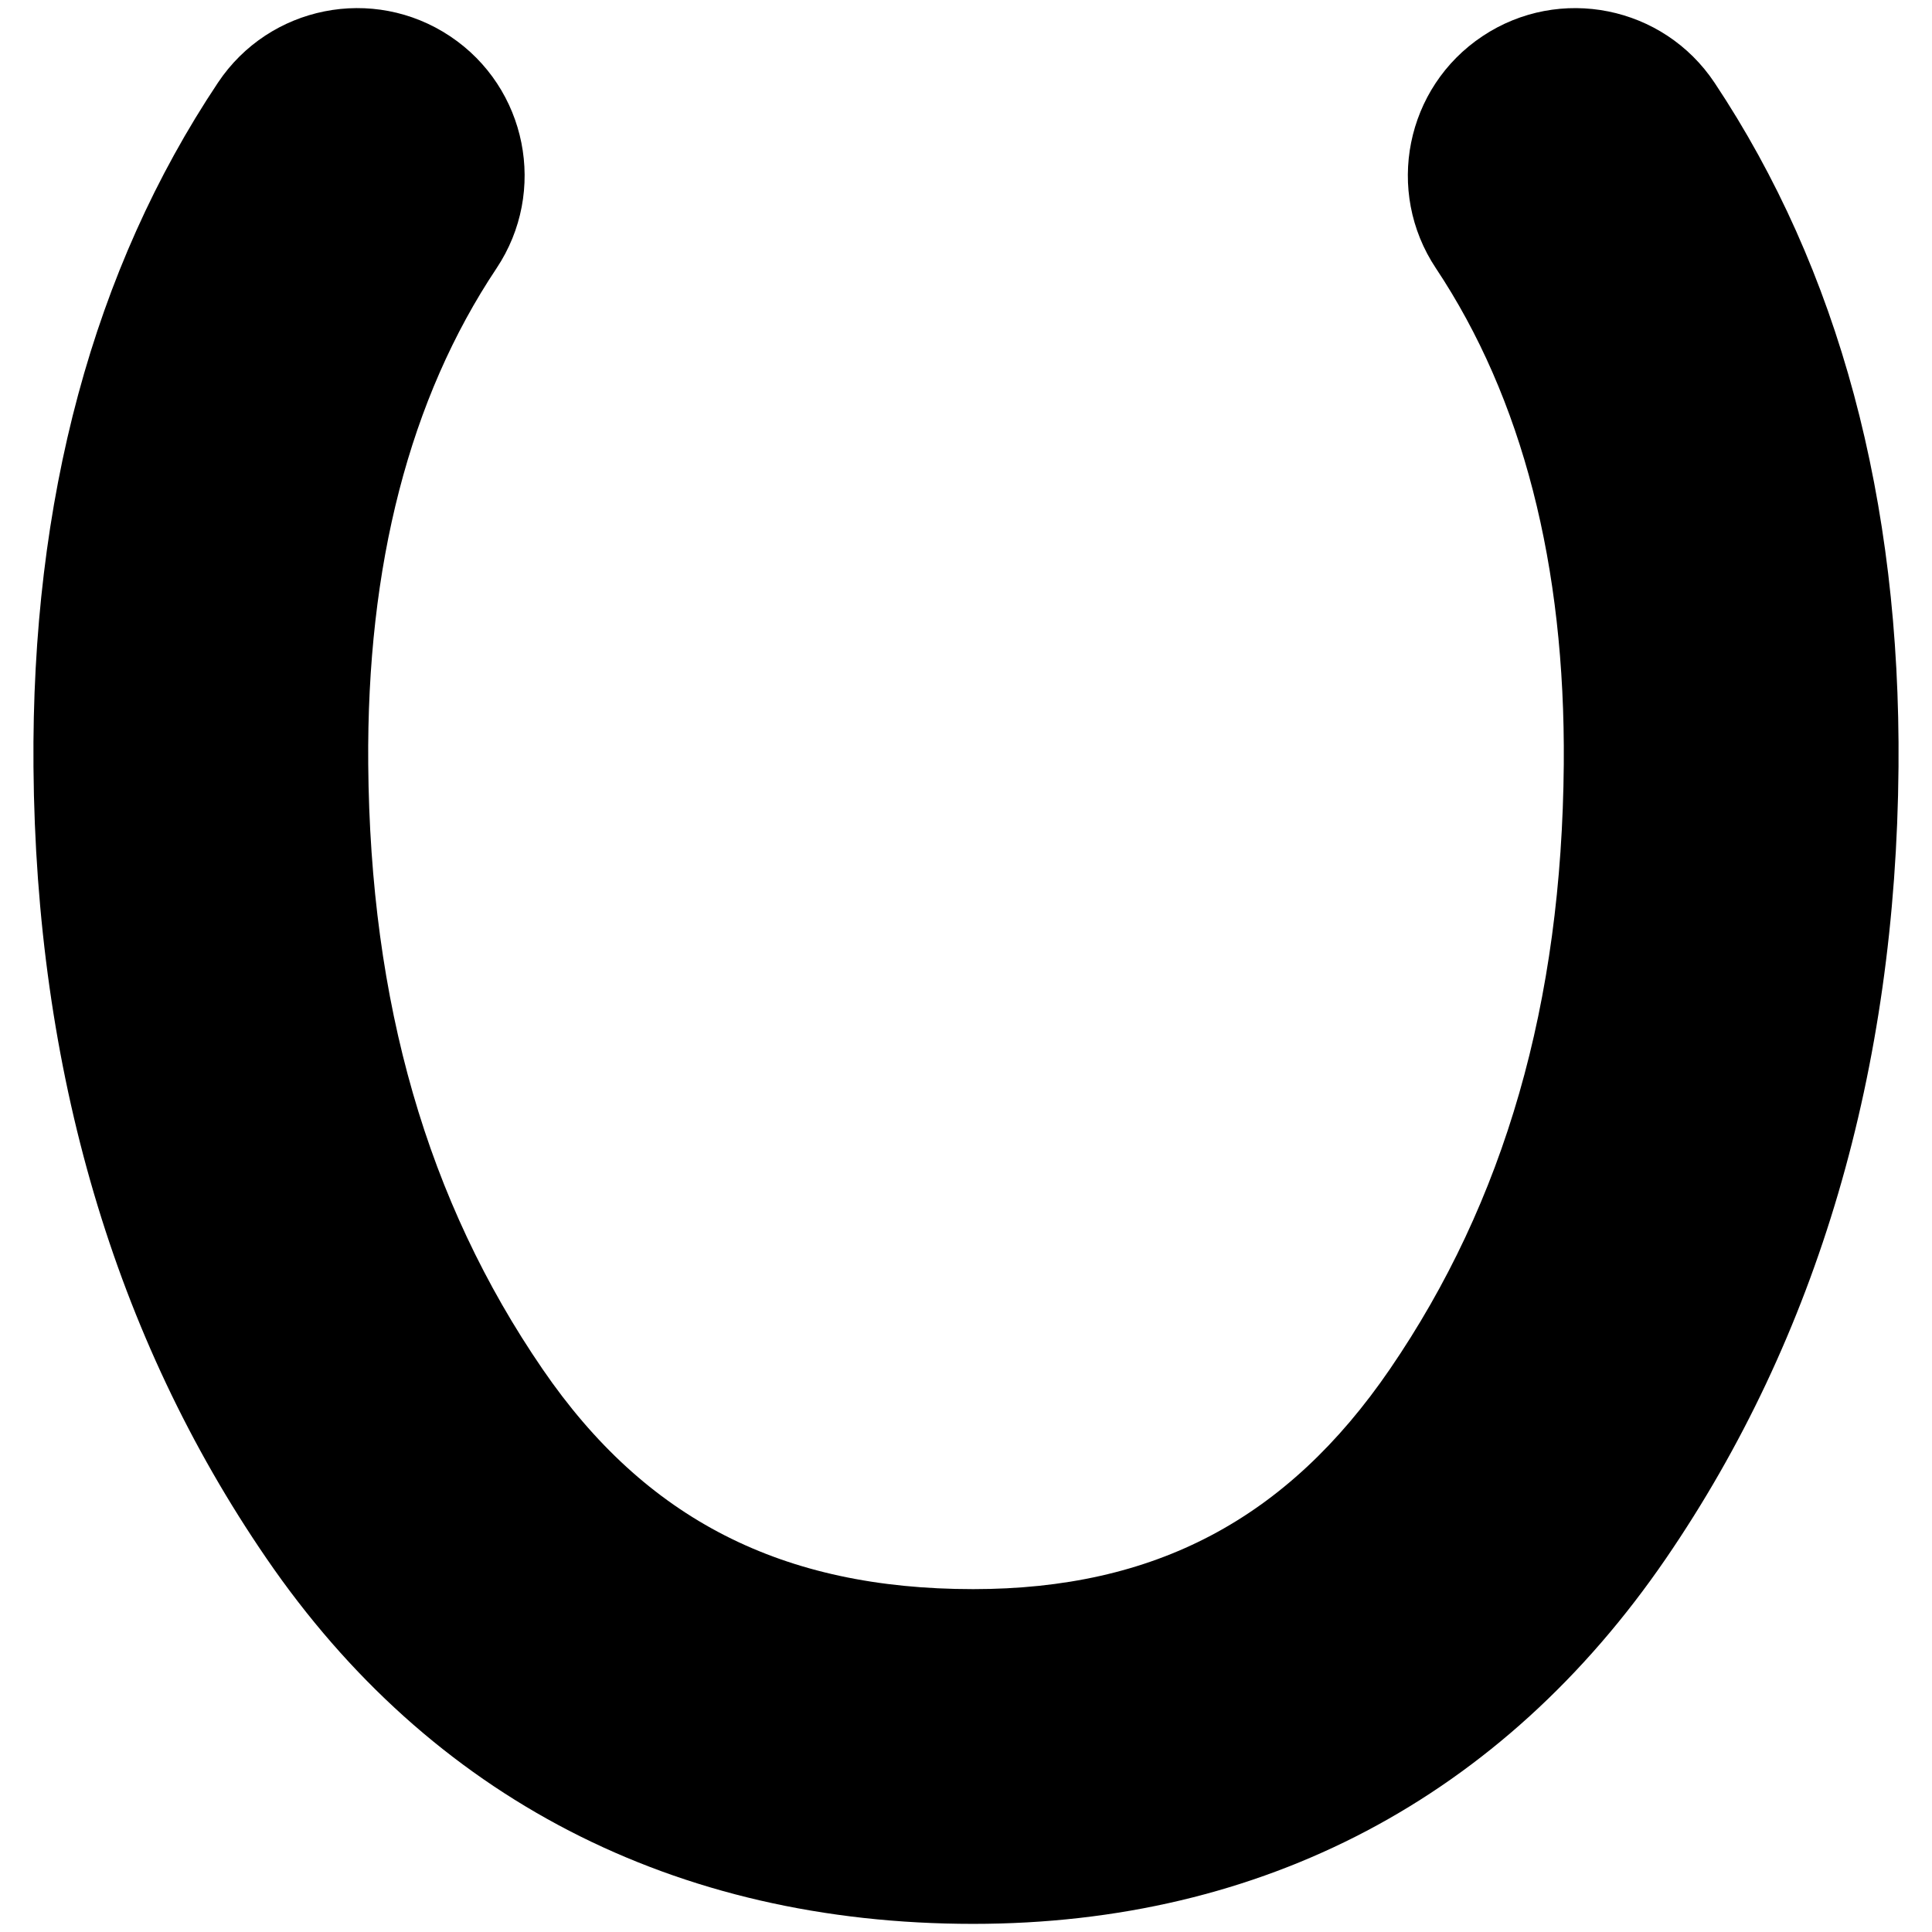
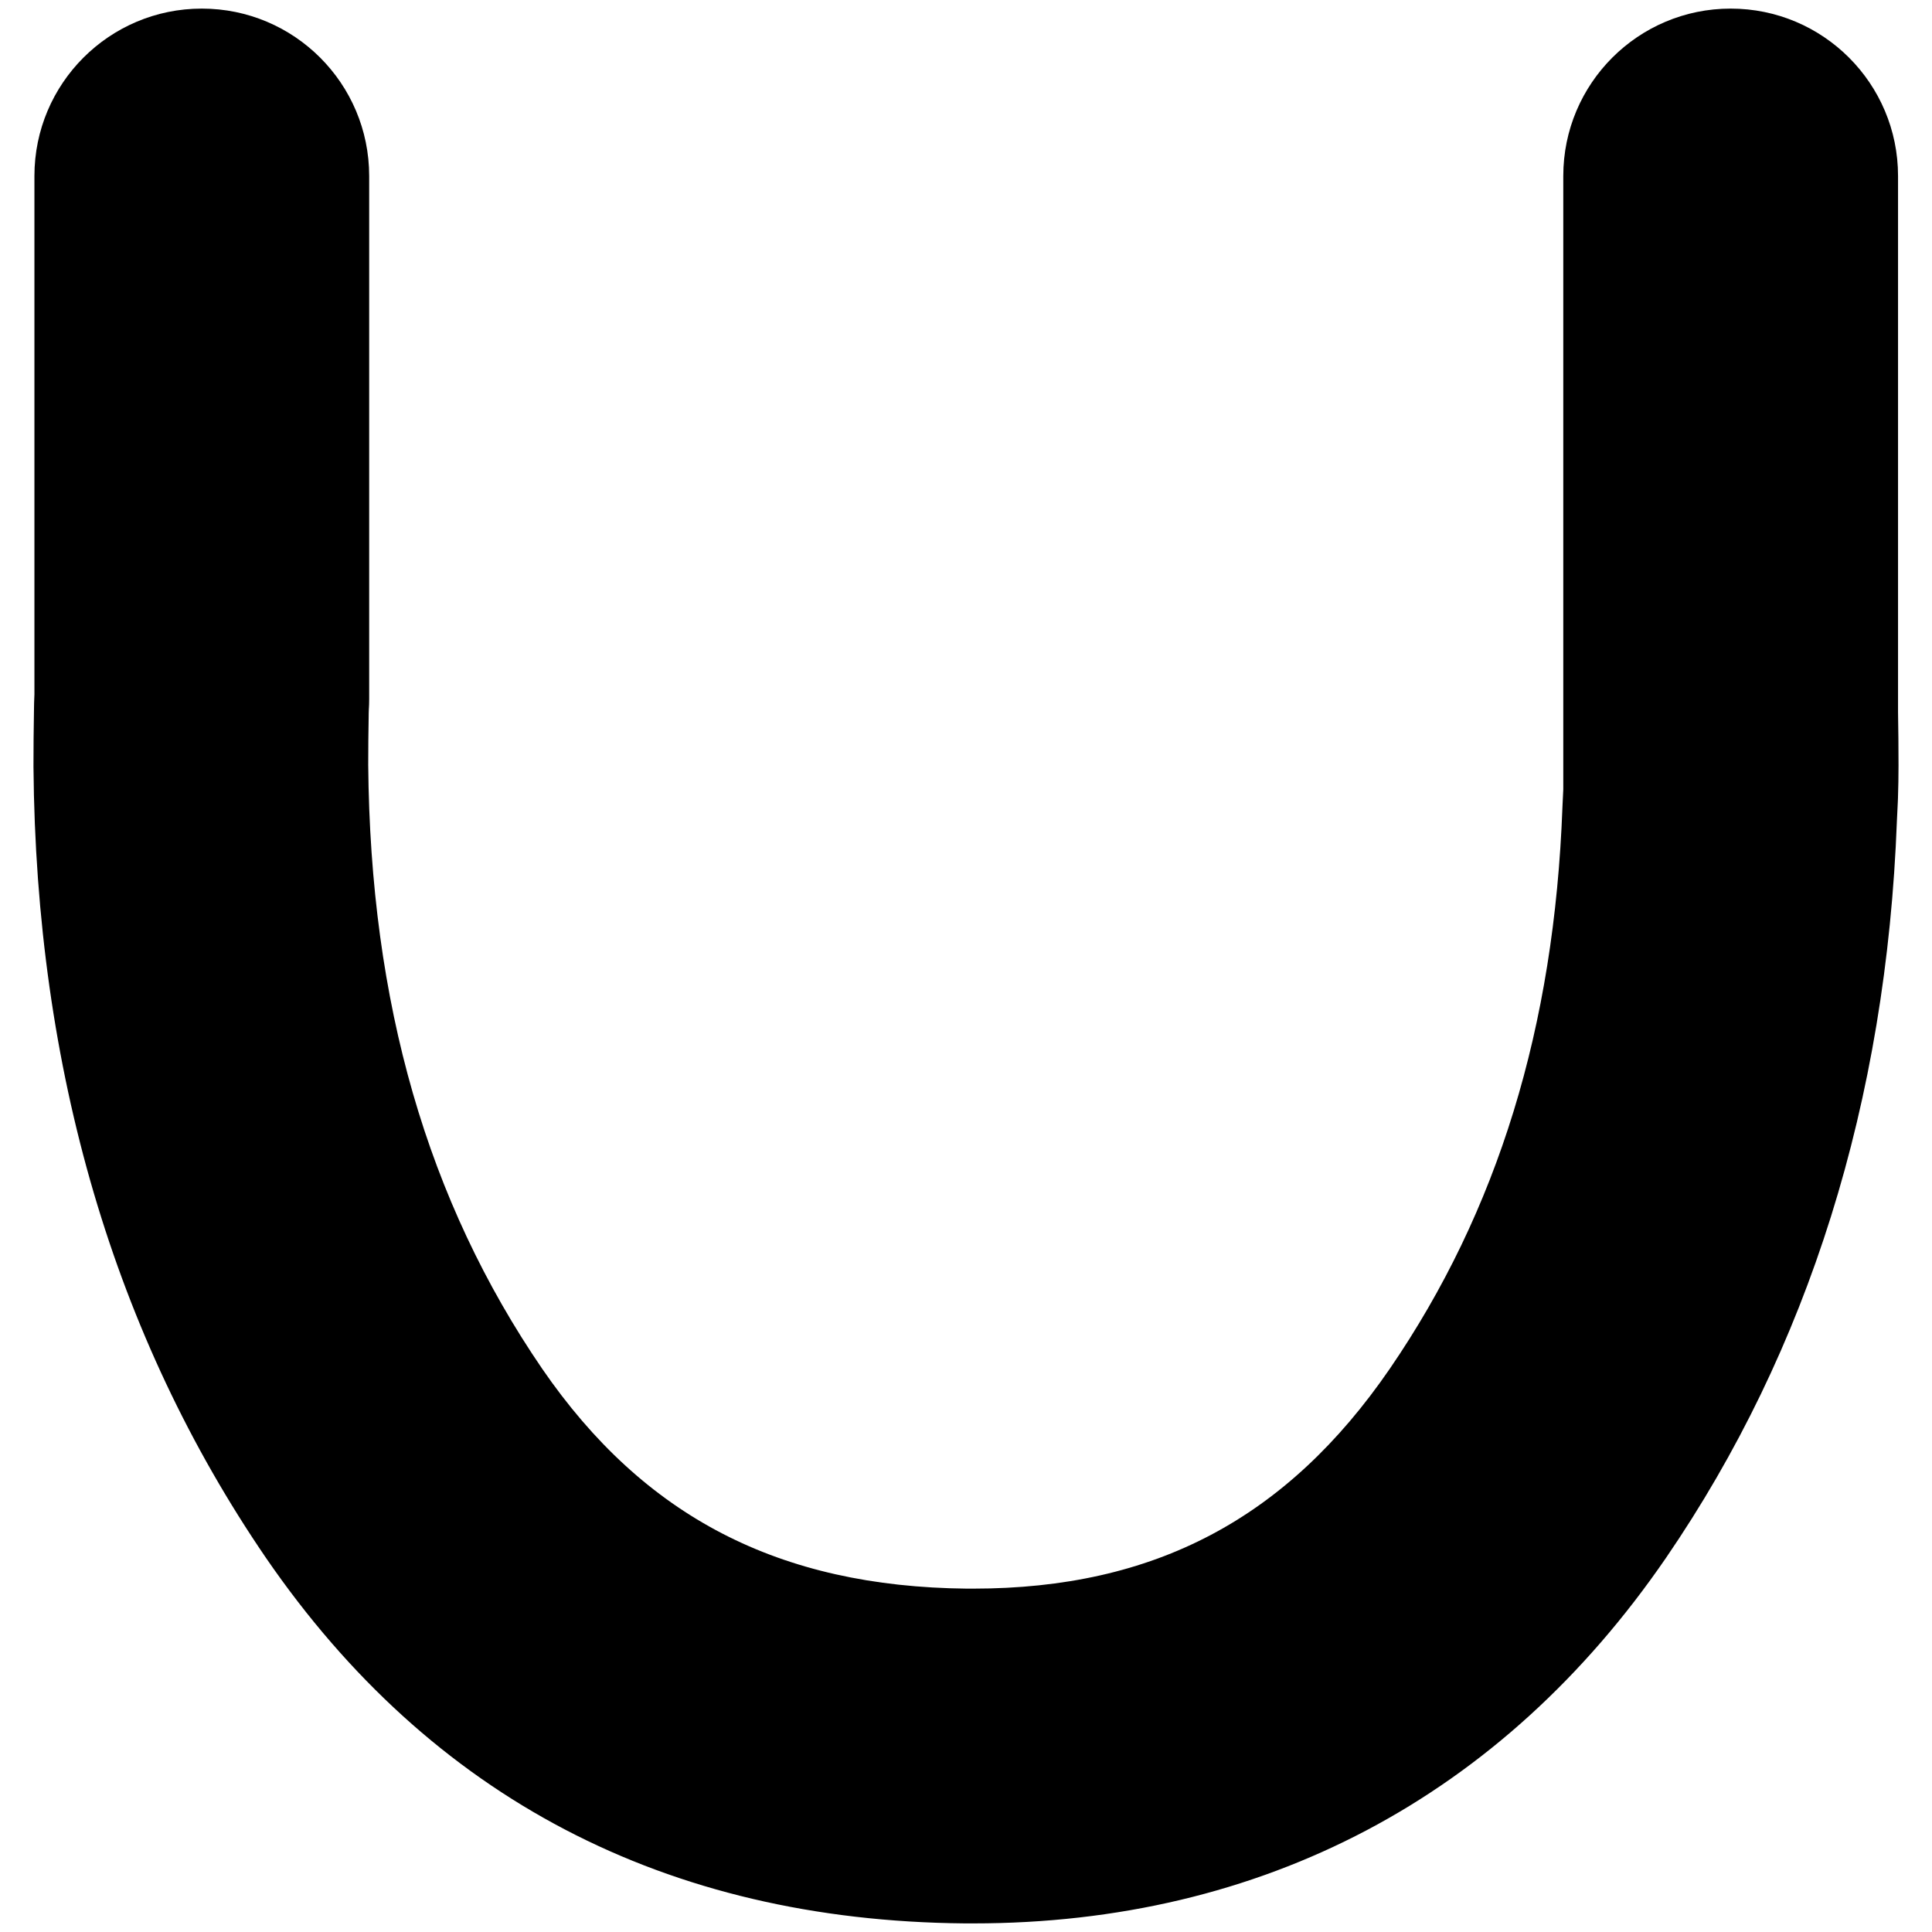
- <svg xmlns="http://www.w3.org/2000/svg" version="1.0" id="Layer_1" x="0px" y="0px" width="202px" height="202px" viewBox="0 0 202 202" enable-background="new 0 0 202 202" xml:space="preserve">
+ <svg xmlns="http://www.w3.org/2000/svg" version="1.1" id="Layer_1" x="0px" y="0px" width="202px" height="202px" viewBox="0 0 202 202" enable-background="new 0 0 202 202" xml:space="preserve">
  <g>
-     <path d="M101.75,201.15c-31.224,0-56.774-13.215-73.89-38.215C11.96,139.751,3.762,111.908,3.5,80.194   C3.272,52.238,9.763,28.163,22.793,8.636c5.366-8.04,16.231-10.208,24.271-4.843s10.208,16.231,4.843,24.271   C42.84,41.65,38.329,59.093,38.5,79.907c0.206,24.967,6.169,45.655,18.232,63.246c10.745,15.694,25.047,22.998,45.018,22.998   c18.981,0,32.823-7.304,43.56-22.986c12.033-17.588,17.984-38.281,18.191-63.259c0.169-20.821-4.33-38.271-13.372-51.861   c-5.354-8.047-3.17-18.91,4.877-24.264c8.049-5.354,18.91-3.17,24.264,4.877c12.987,19.521,19.457,43.589,19.229,71.535   c-0.263,31.712-8.44,59.549-24.306,82.74C157.074,187.936,132.024,201.15,101.75,201.15z" />
+     <path d="M101.75,201.101H101c-0.054,0-0.108,0-0.162-0.001c-31.223-0.289-55.786-13.137-73.008-38.186   C11.94,139.689,3.762,111.87,3.5,80.194c0-0.048,0-0.096,0-0.145c0-1.929,0.017-3.808,0.05-5.635   c0.003-0.602,0.02-1.208,0.049-1.811V18.399c0-9.665,7.835-17.5,17.5-17.5s17.5,7.835,17.5,17.5v54.701   c0,0.387-0.013,0.773-0.039,1.16c-0.007,0.113-0.011,0.227-0.011,0.34c0,0.11-0.001,0.219-0.003,0.329   c-0.031,1.636-0.046,3.318-0.047,5.047c0.217,24.91,6.168,45.565,18.193,63.14c10.635,15.468,24.75,22.783,44.394,22.983h0.663   c18.956,0,32.801-7.31,43.571-23.004c11.285-16.483,17.19-35.688,18.04-58.693c0.003-0.075,0.006-0.15,0.01-0.226l0.079-1.646   V18.399c0-9.665,7.835-17.5,17.5-17.5s17.5,7.835,17.5,17.5v56.04c0.033,1.82,0.05,3.69,0.05,5.611c0,1.141-0.02,2.282-0.058,3.423   c-0.004,0.149-0.011,0.298-0.019,0.446l-0.09,1.872c-1.101,29.363-9.224,55.301-24.145,77.094   C157.029,187.892,131.983,201.101,101.75,201.101z" />
  </g>
</svg>
